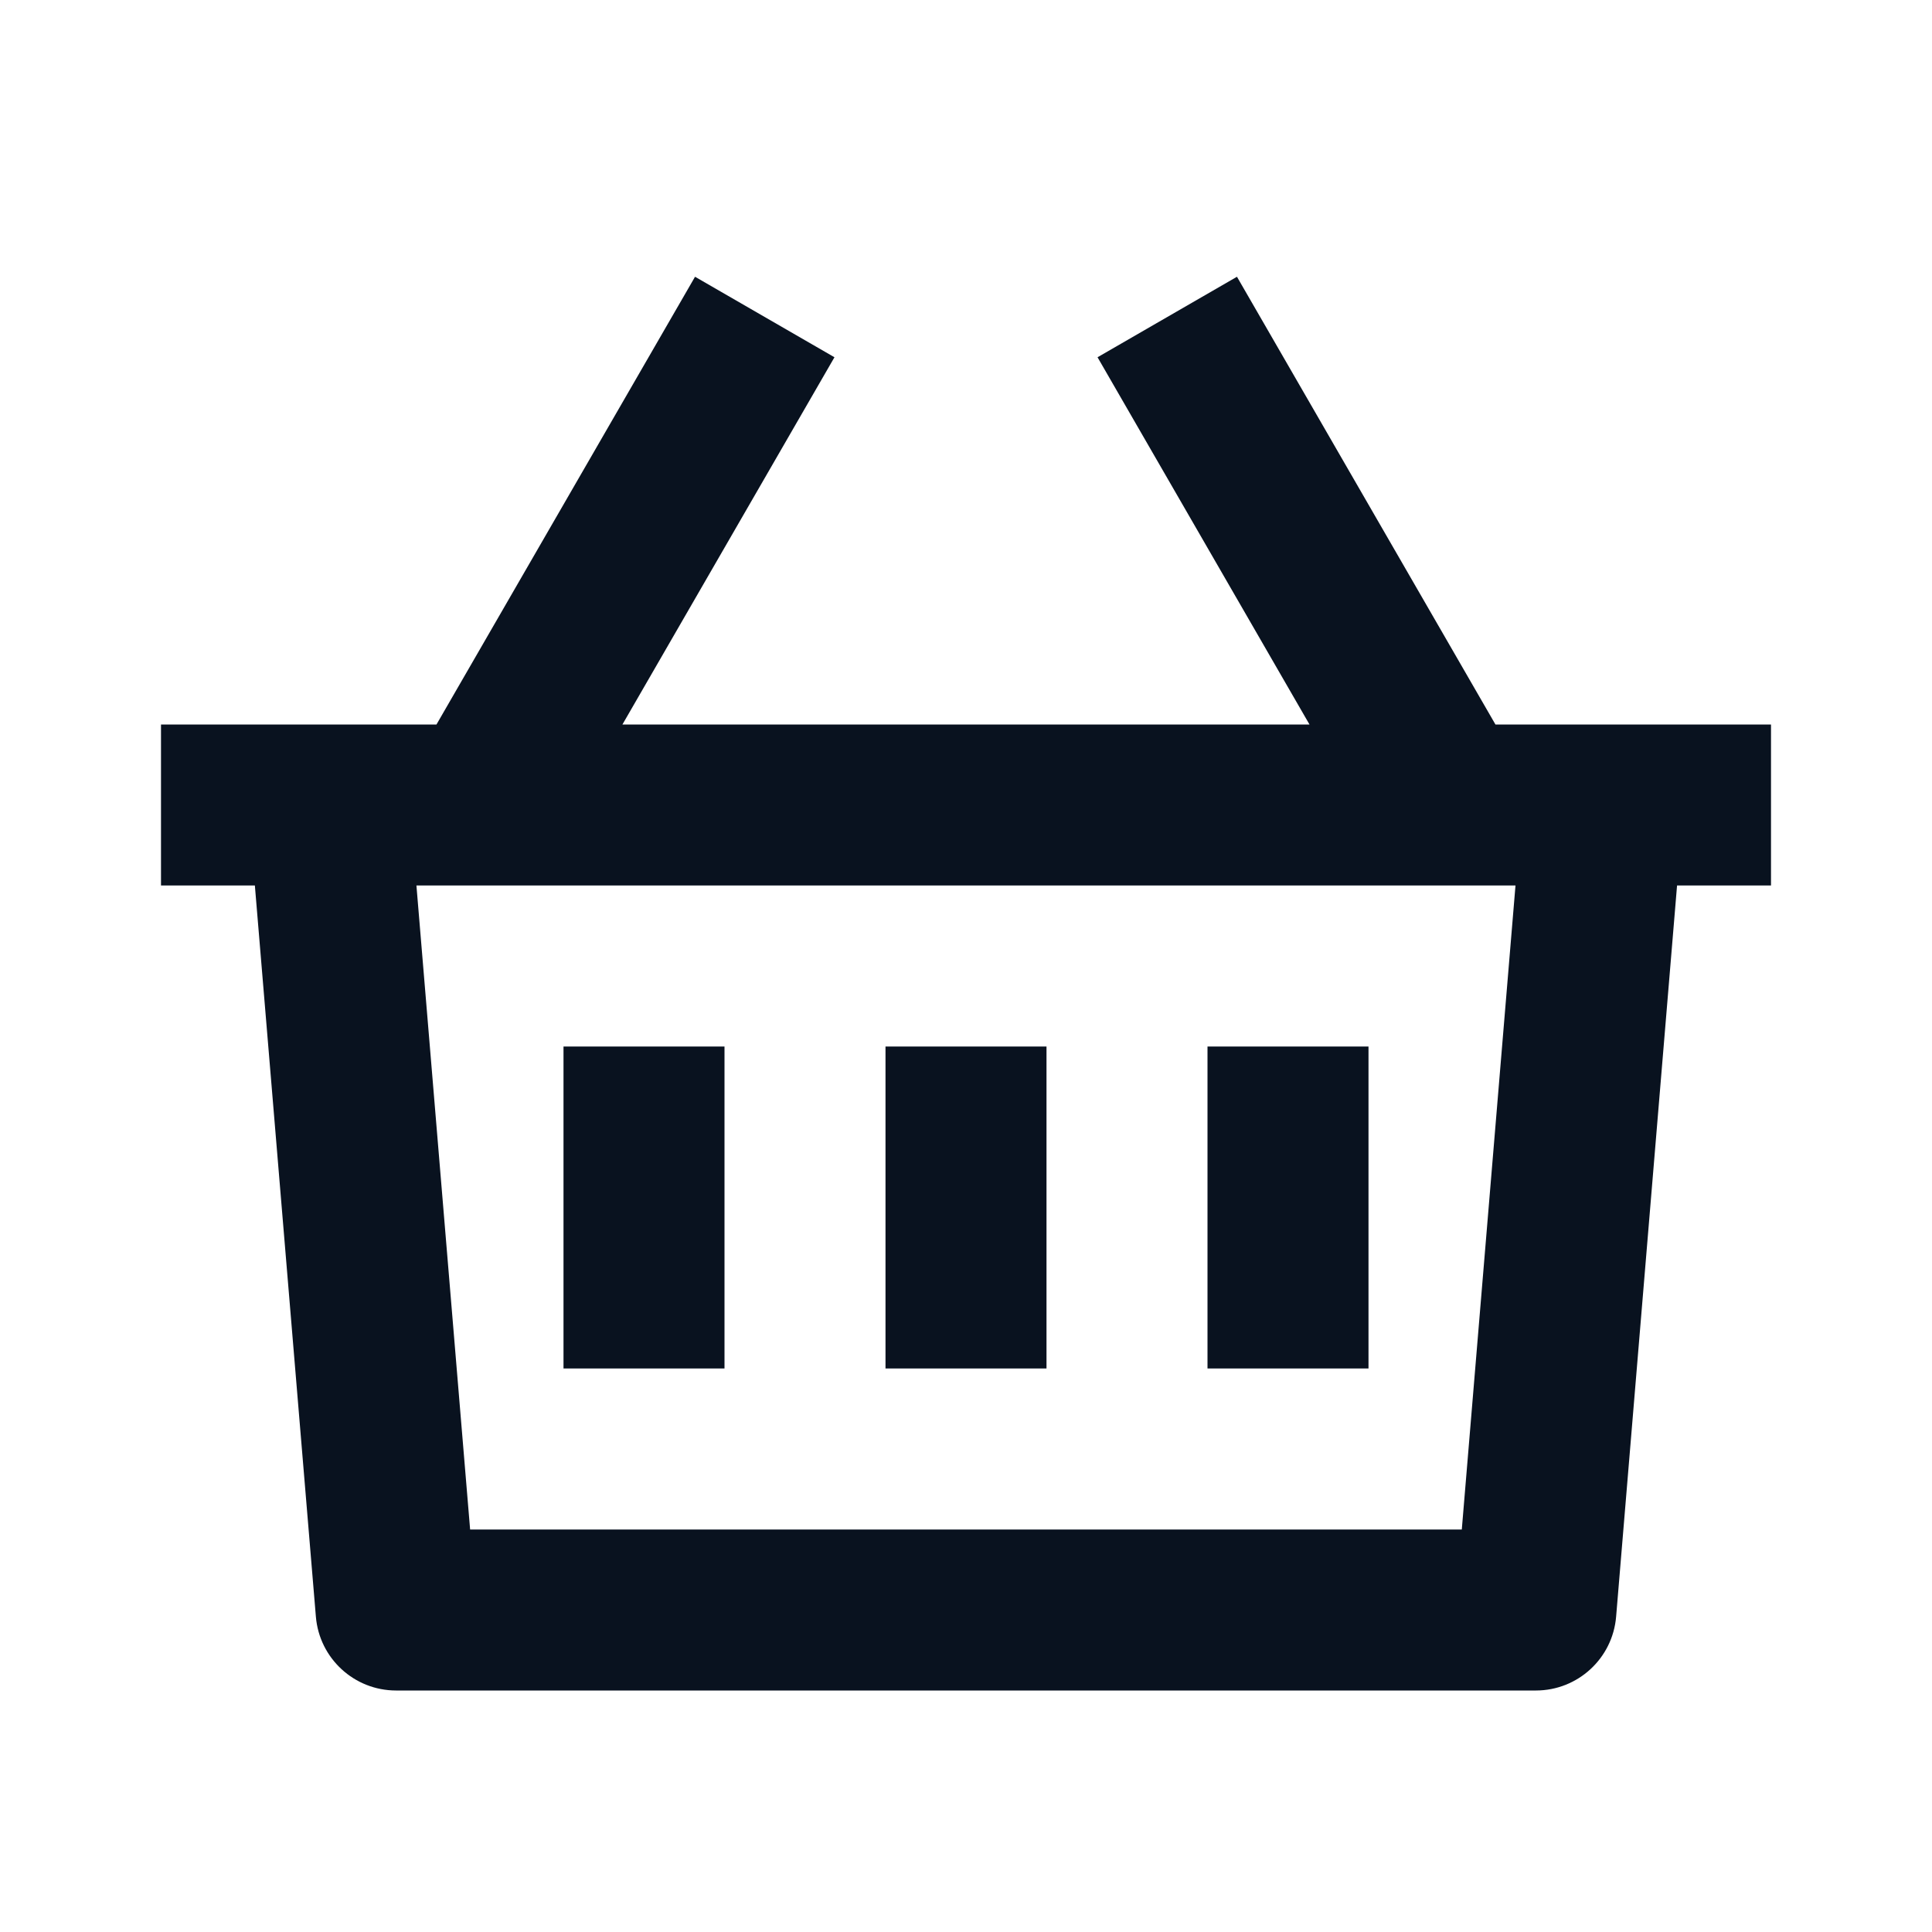
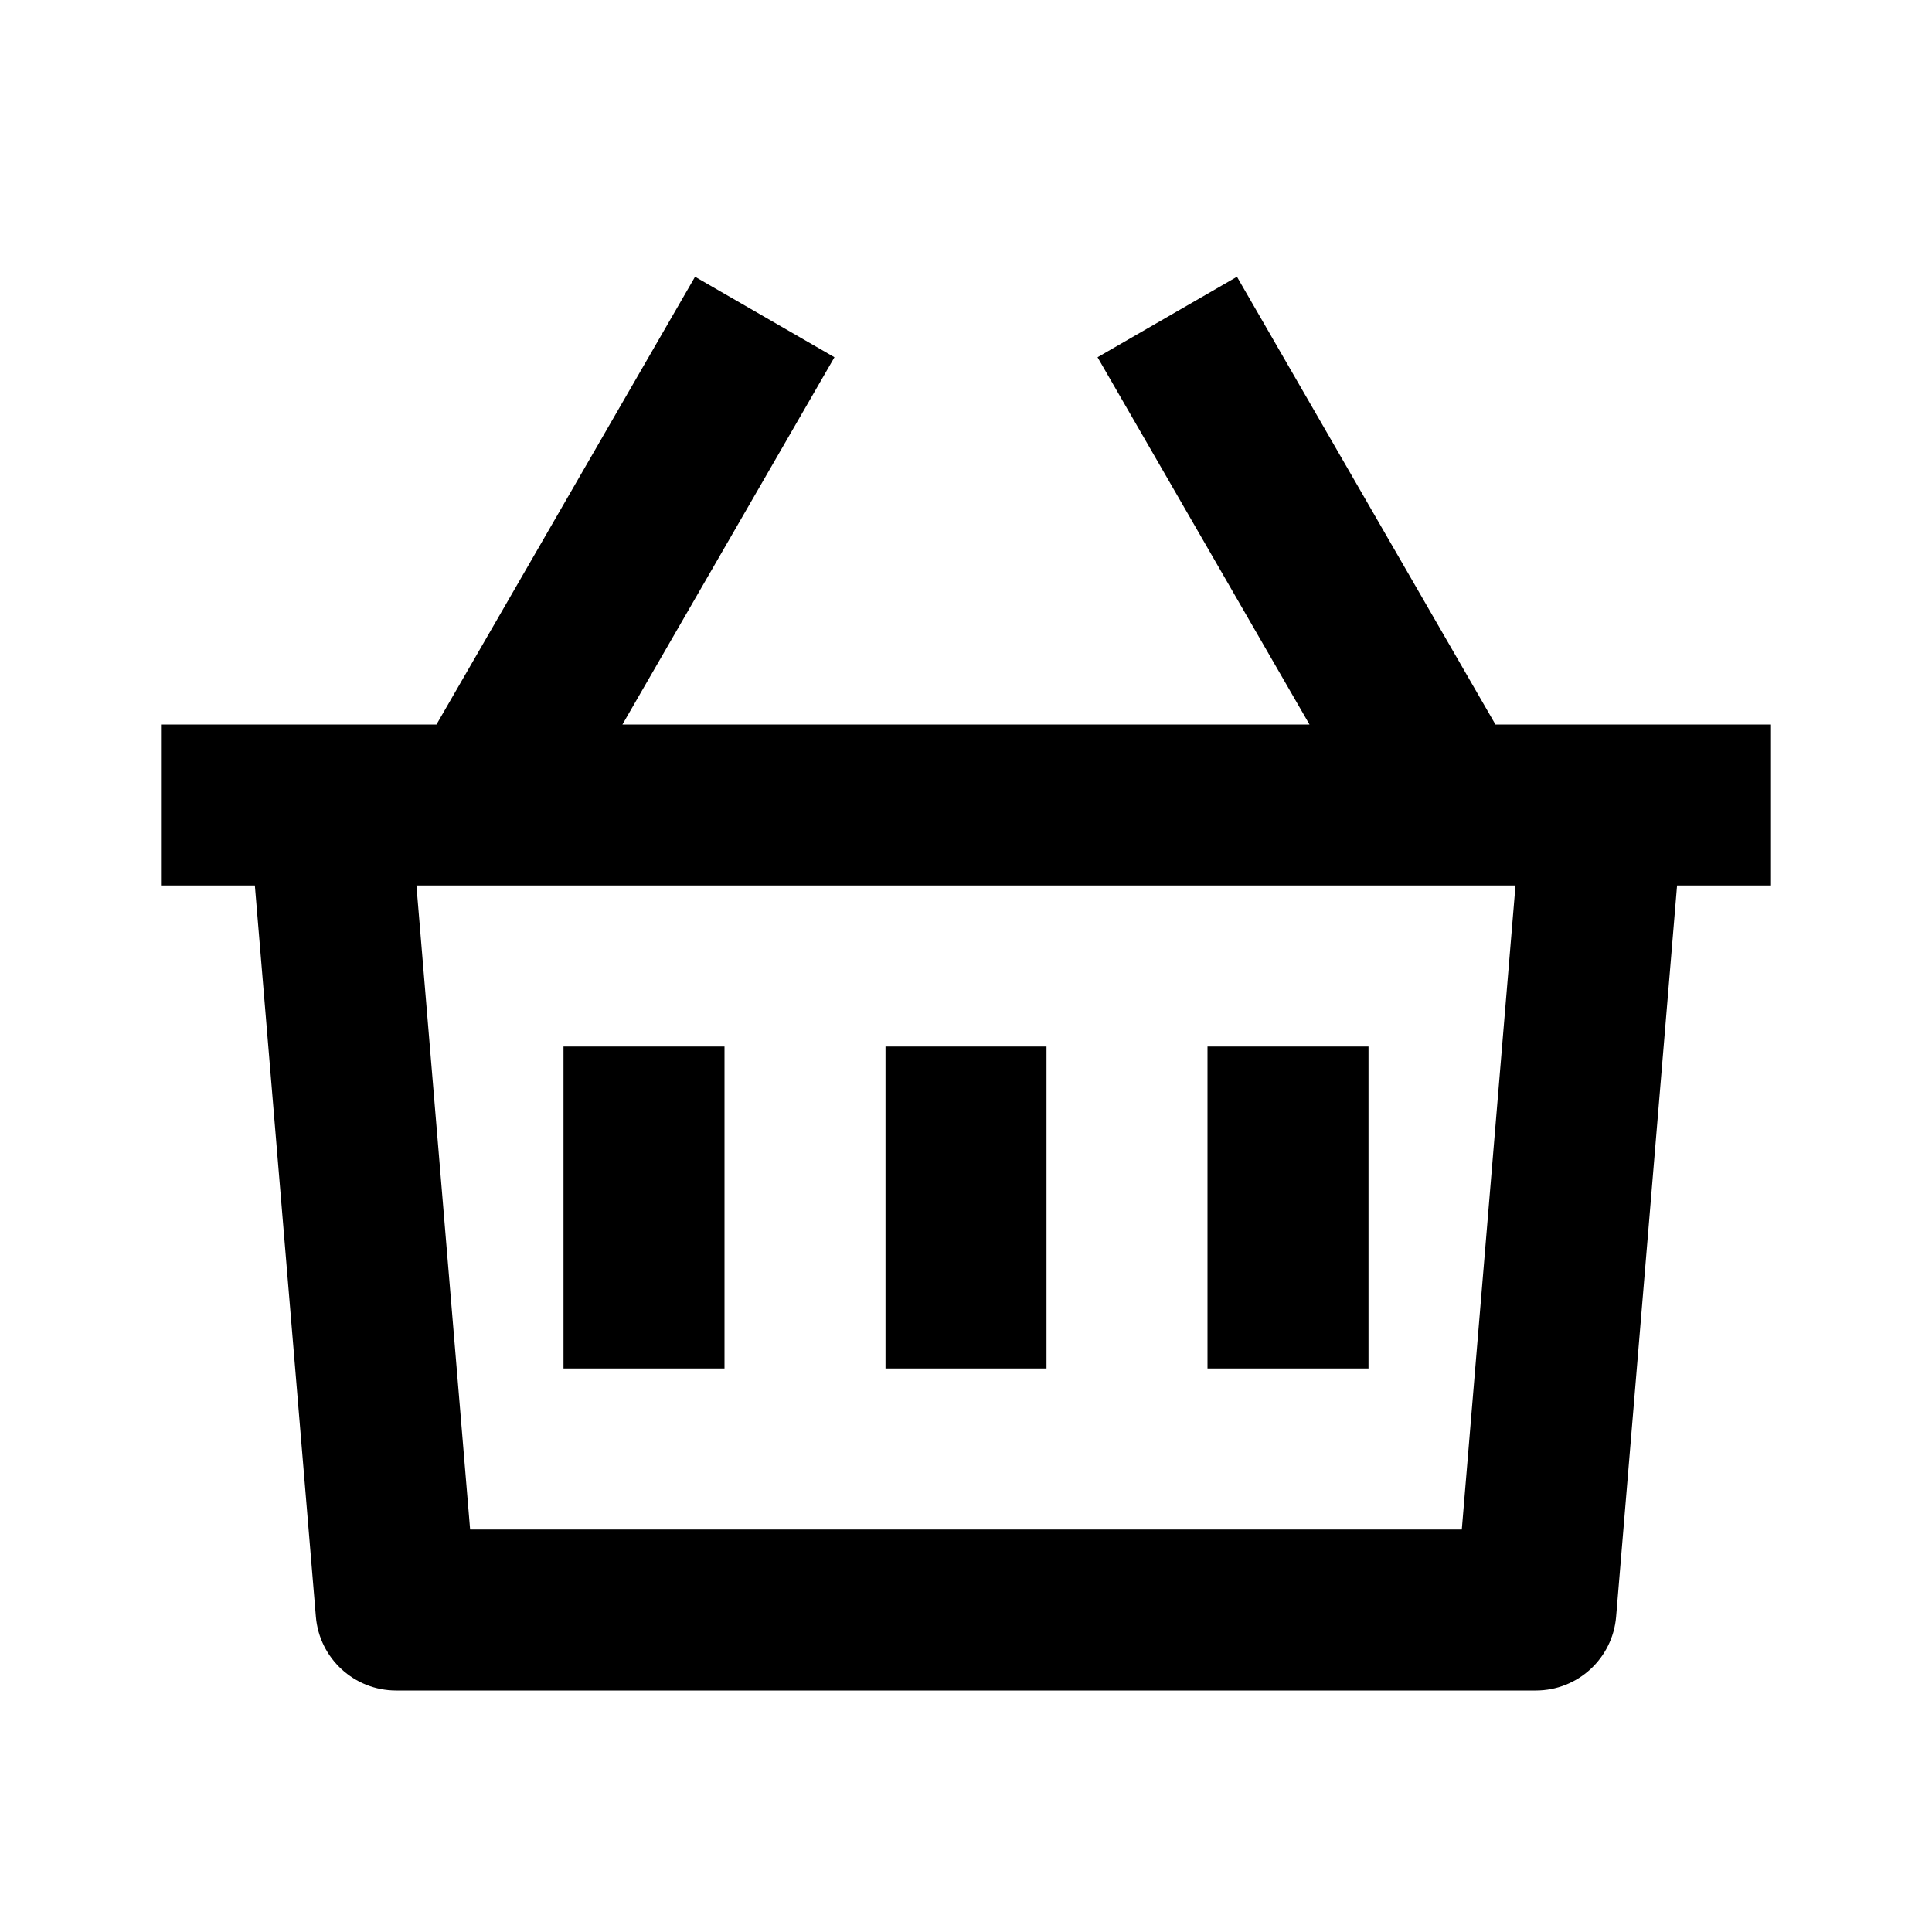
<svg xmlns="http://www.w3.org/2000/svg" fill="none" viewBox="0 0 24 24">
  <g clip-path="url(#a)">
-     <path fill="#09121F" d="M15.366 3.438 18.577 9H22v2h-1.167l-.757 9.083a1 1 0 0 1-.996.917H4.92a1 1 0 0 1-.996-.917L3.166 11H2V9h3.422l3.212-5.562 1.732 1L7.732 9h8.535l-2.633-4.562zM18.826 11H5.173l.667 8h12.319zM13 13v4h-2v-4zm-4 0v4H7v-4zm8 0v4h-2v-4z" />
+     <path fill="currentColor" d="M15.366 3.438 18.577 9H22v2h-1.167l-.757 9.083a1 1 0 0 1-.996.917H4.92a1 1 0 0 1-.996-.917L3.166 11H2V9h3.422l3.212-5.562 1.732 1L7.732 9h8.535l-2.633-4.562zM18.826 11H5.173l.667 8h12.319zM13 13v4h-2v-4zm-4 0v4H7v-4zm8 0v4h-2v-4z" />
  </g>
</svg>
